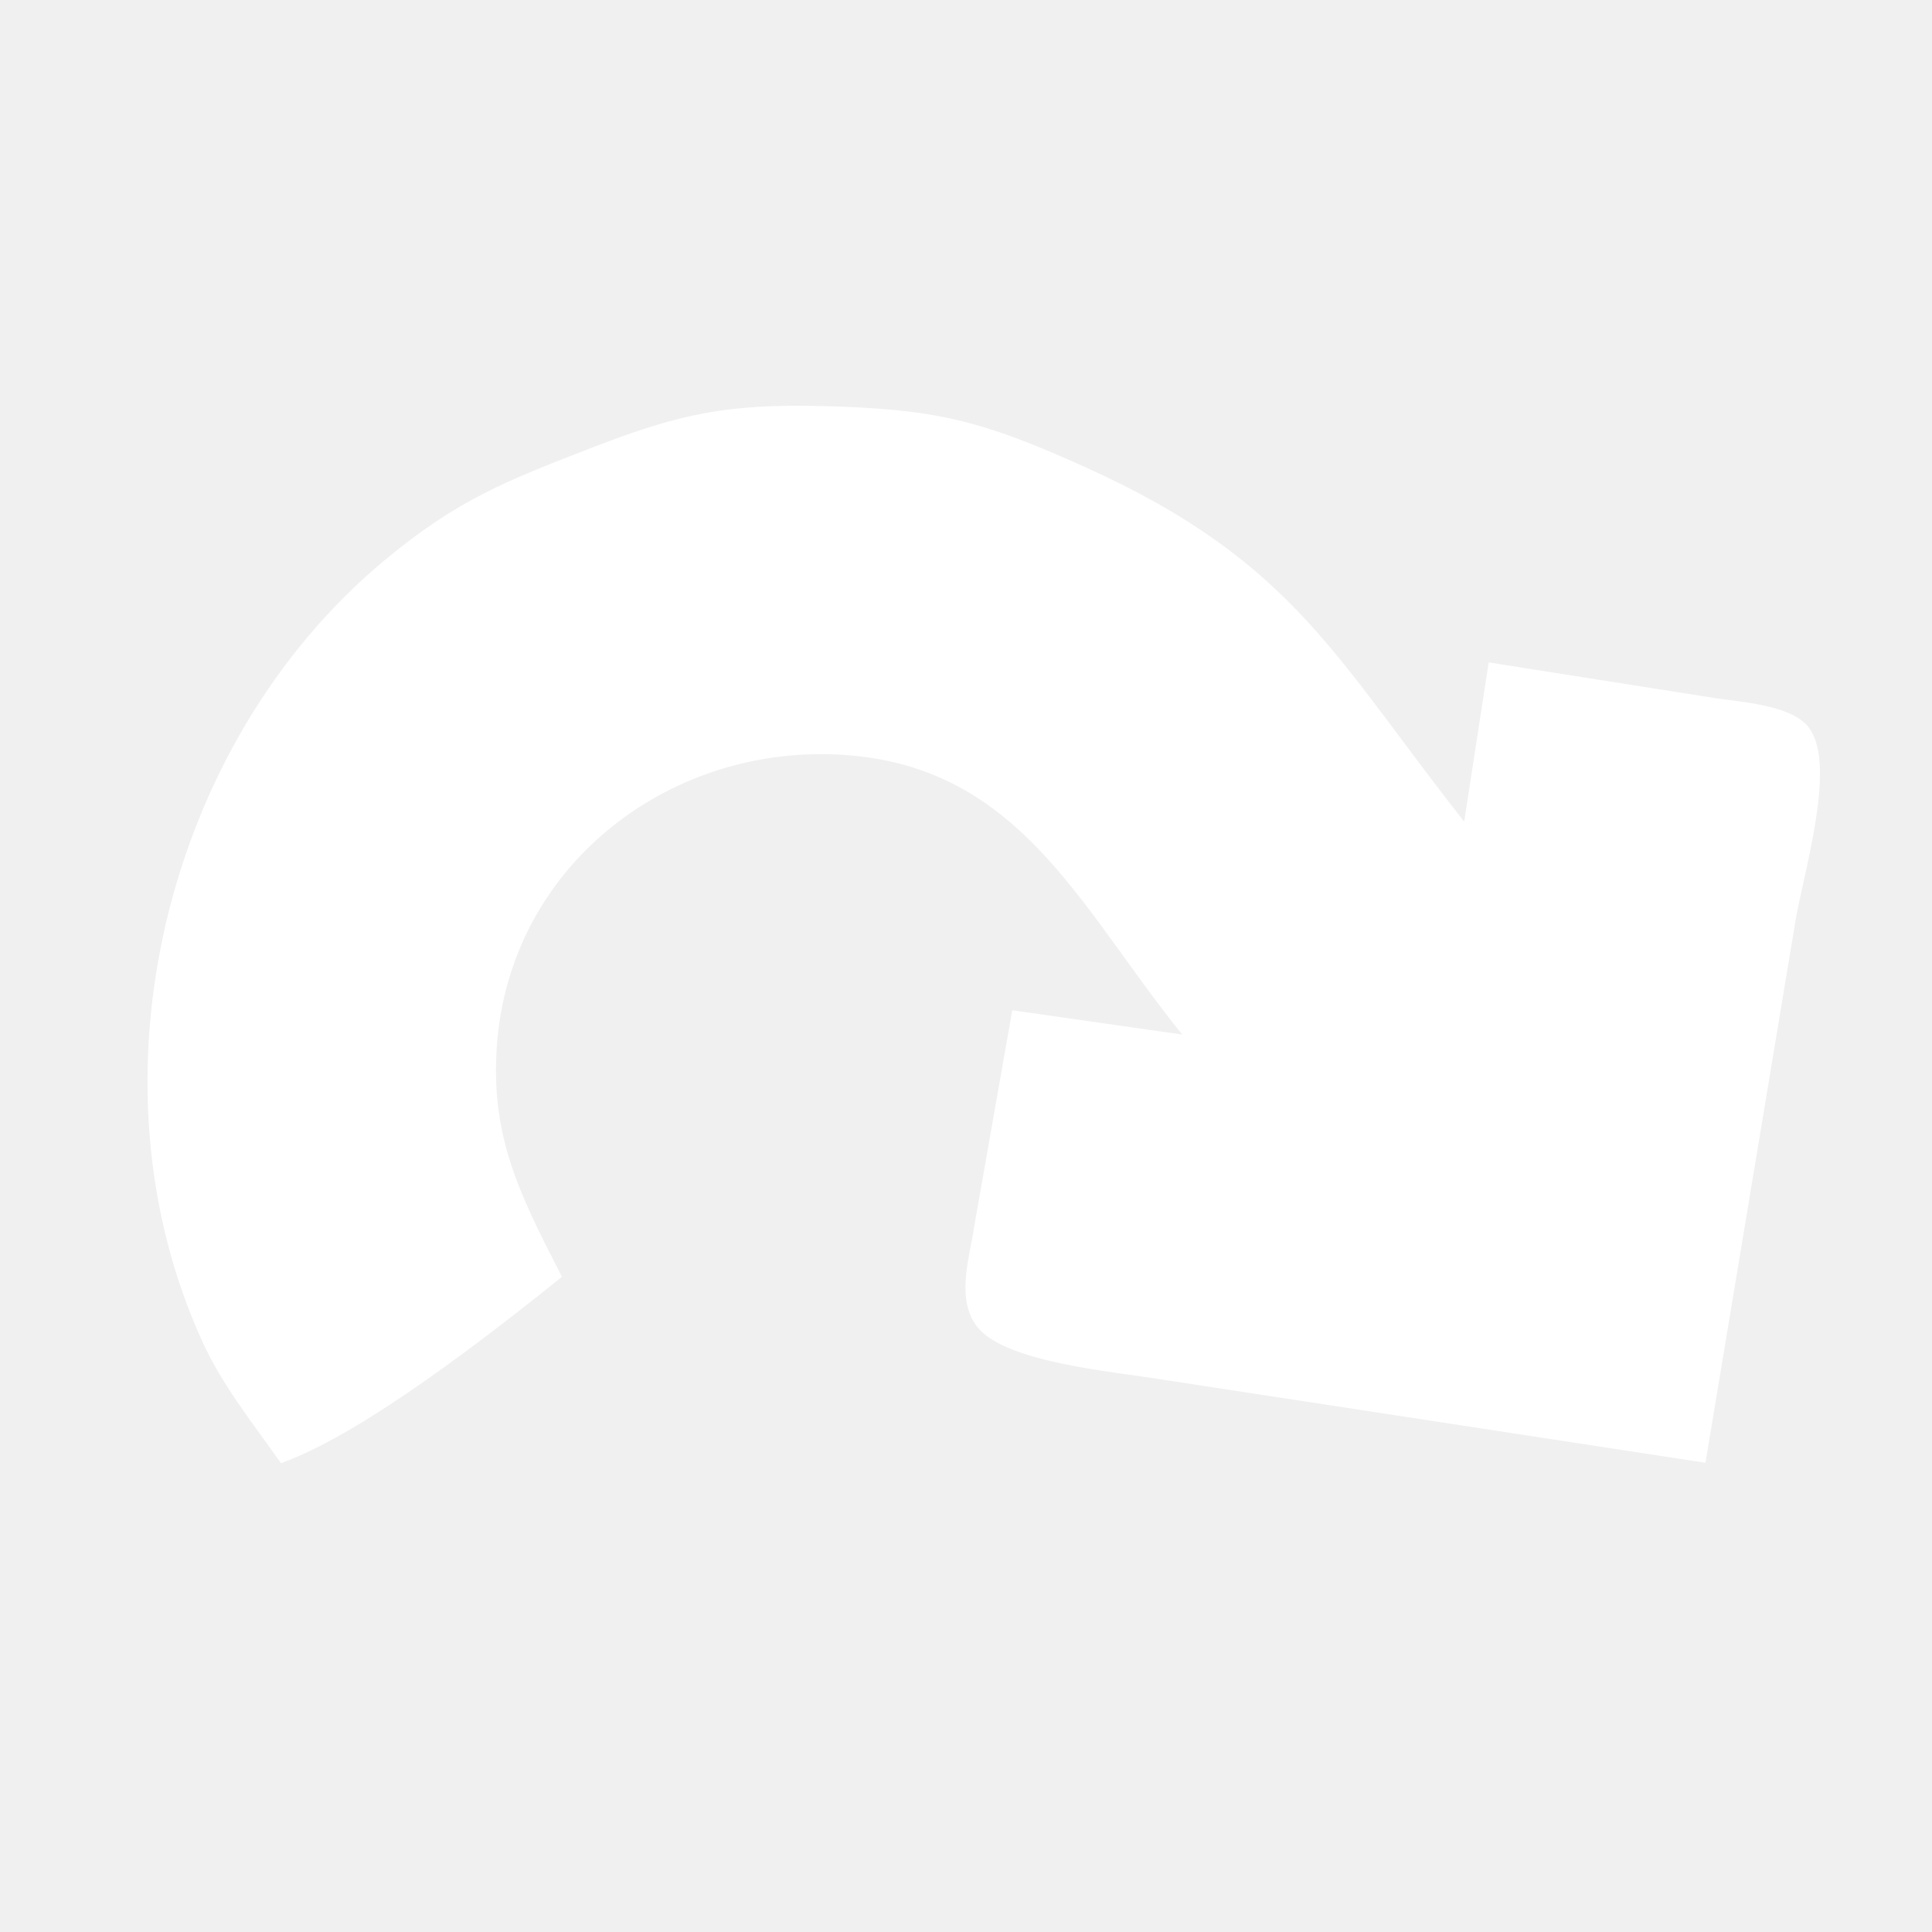
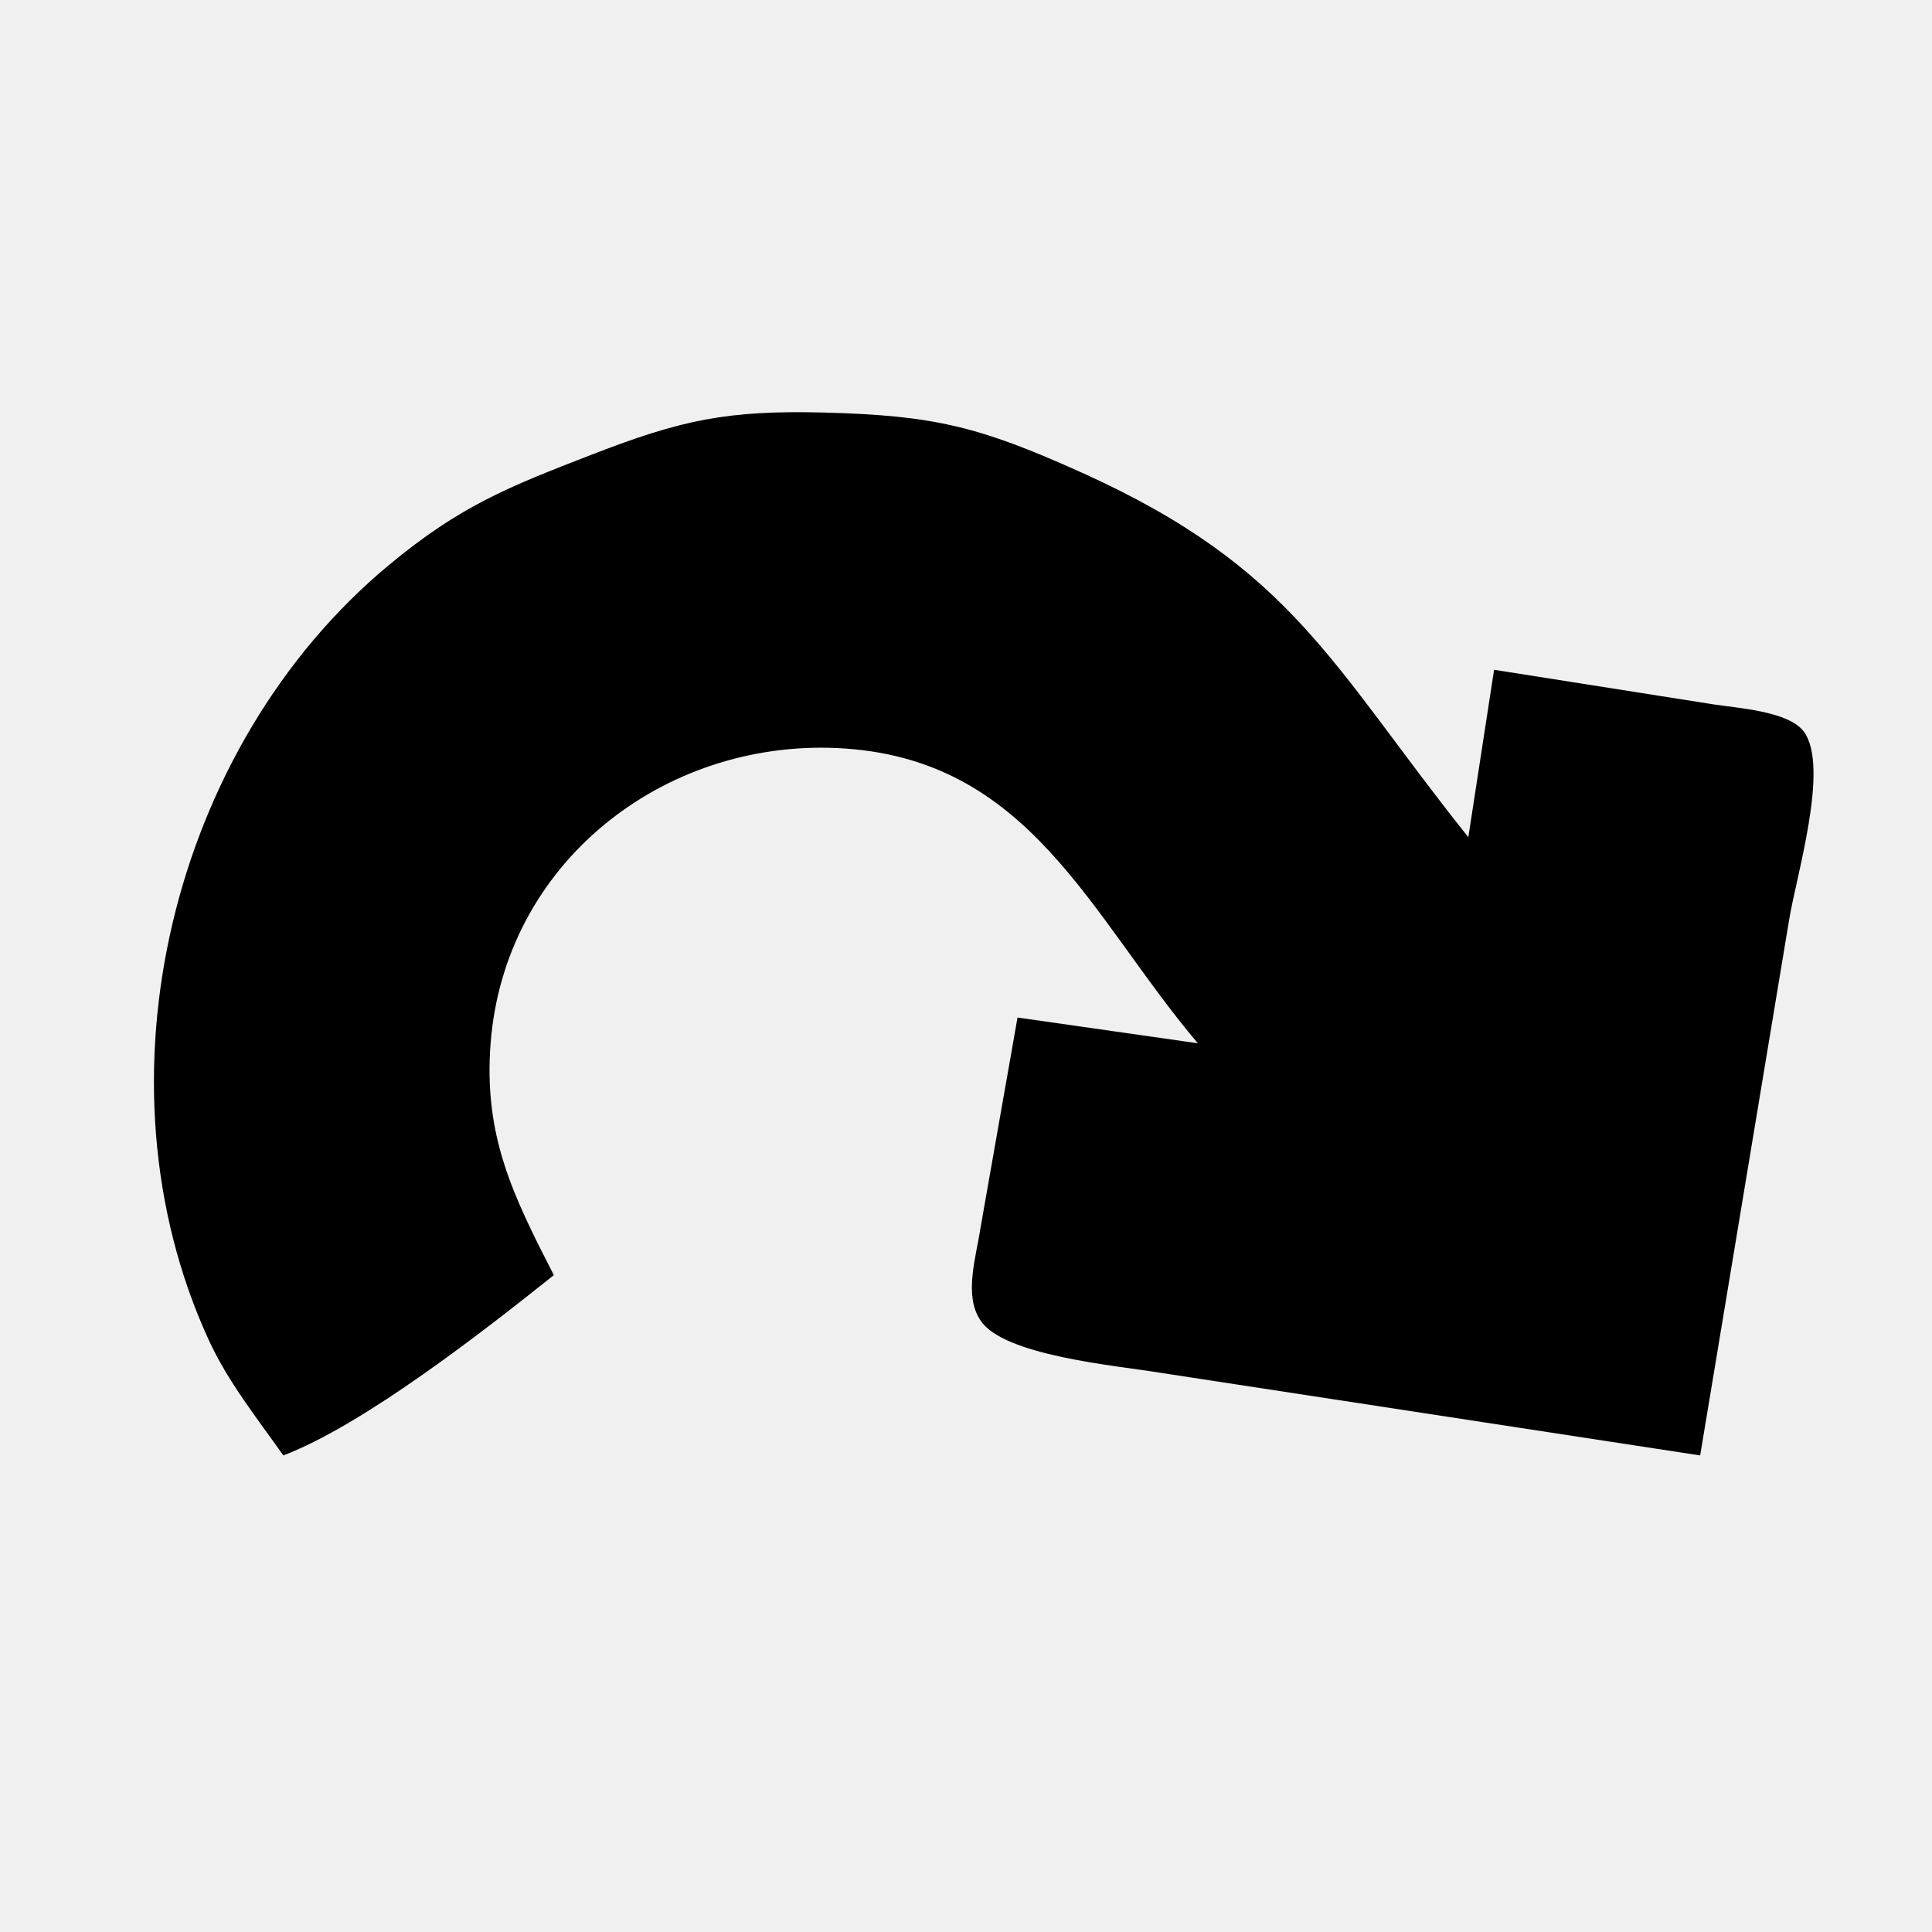
<svg xmlns="http://www.w3.org/2000/svg" width="150" height="150" style="">
  <rect id="backgroundrect" width="100%" height="100%" x="0" y="0" fill="none" stroke="none" />
  <g class="currentLayer" style="">
-     <path id="Selection" fill="#ffffff" stroke="#ffffff" stroke-width="1" d="M 22.00,113.00            C 19.95,110.10 17.67,107.24 16.19,104.00              6.97,83.89 13.31,57.92 30.17,43.89              35.73,39.27 39.45,37.81 45.99,35.28              52.90,32.60 56.47,31.84 63.96,32.03              72.55,32.25 76.06,33.12 84.00,36.70              100.44,44.11 103.39,51.71 114.00,65.00              114.00,65.00 116.00,52.00 116.00,52.00              116.00,52.00 133.05,54.69 133.05,54.69              134.93,54.98 138.86,55.22 140.04,56.79              142.10,59.55 139.39,68.22 138.88,71.58              138.88,71.58 132.00,113.00 132.00,113.00              132.00,113.00 90.01,106.57 90.01,106.57              86.68,106.02 77.85,105.26 76.11,102.49              74.81,100.56 75.80,97.53 76.11,95.42              76.11,95.42 79.00,79.00 79.00,79.00              79.00,79.00 93.00,81.00 93.00,81.00              84.57,71.04 79.95,58.77 65.00,58.08              51.43,57.46 39.17,67.04 38.09,81.00              37.54,88.21 39.82,92.80 43.00,99.00              37.59,103.32 28.26,110.61 22.00,113.00 Z            M -47.50,-33.00" class="selected" fill-opacity="1" stroke-opacity="1" />
+     <path id="Selection" fill="#000000" stroke="none" stroke-width="1" d="M 22.00,113.00            C 19.95,110.10 17.67,107.24 16.19,104.00              6.97,83.89 13.31,57.92 30.17,43.89              35.73,39.27 39.45,37.81 45.99,35.28              52.90,32.60 56.47,31.84 63.96,32.03              72.55,32.25 76.06,33.12 84.00,36.70              100.44,44.11 103.39,51.71 114.00,65.00              114.00,65.00 116.00,52.00 116.00,52.00              116.00,52.00 133.05,54.69 133.05,54.69              134.93,54.98 138.86,55.22 140.04,56.79              142.10,59.55 139.39,68.22 138.88,71.58              138.88,71.58 132.00,113.00 132.00,113.00              132.00,113.00 90.01,106.57 90.01,106.57              86.68,106.02 77.85,105.26 76.11,102.49              74.81,100.56 75.80,97.53 76.11,95.42              76.11,95.42 79.00,79.00 79.00,79.00              79.00,79.00 93.00,81.00 93.00,81.00              84.57,71.04 79.95,58.77 65.00,58.08              51.43,57.46 39.17,67.04 38.09,81.00              37.54,88.21 39.82,92.80 43.00,99.00              37.59,103.32 28.26,110.61 22.00,113.00 Z            M -47.50,-33.00" class="" fill-opacity="1" />
  </g>
</svg>
